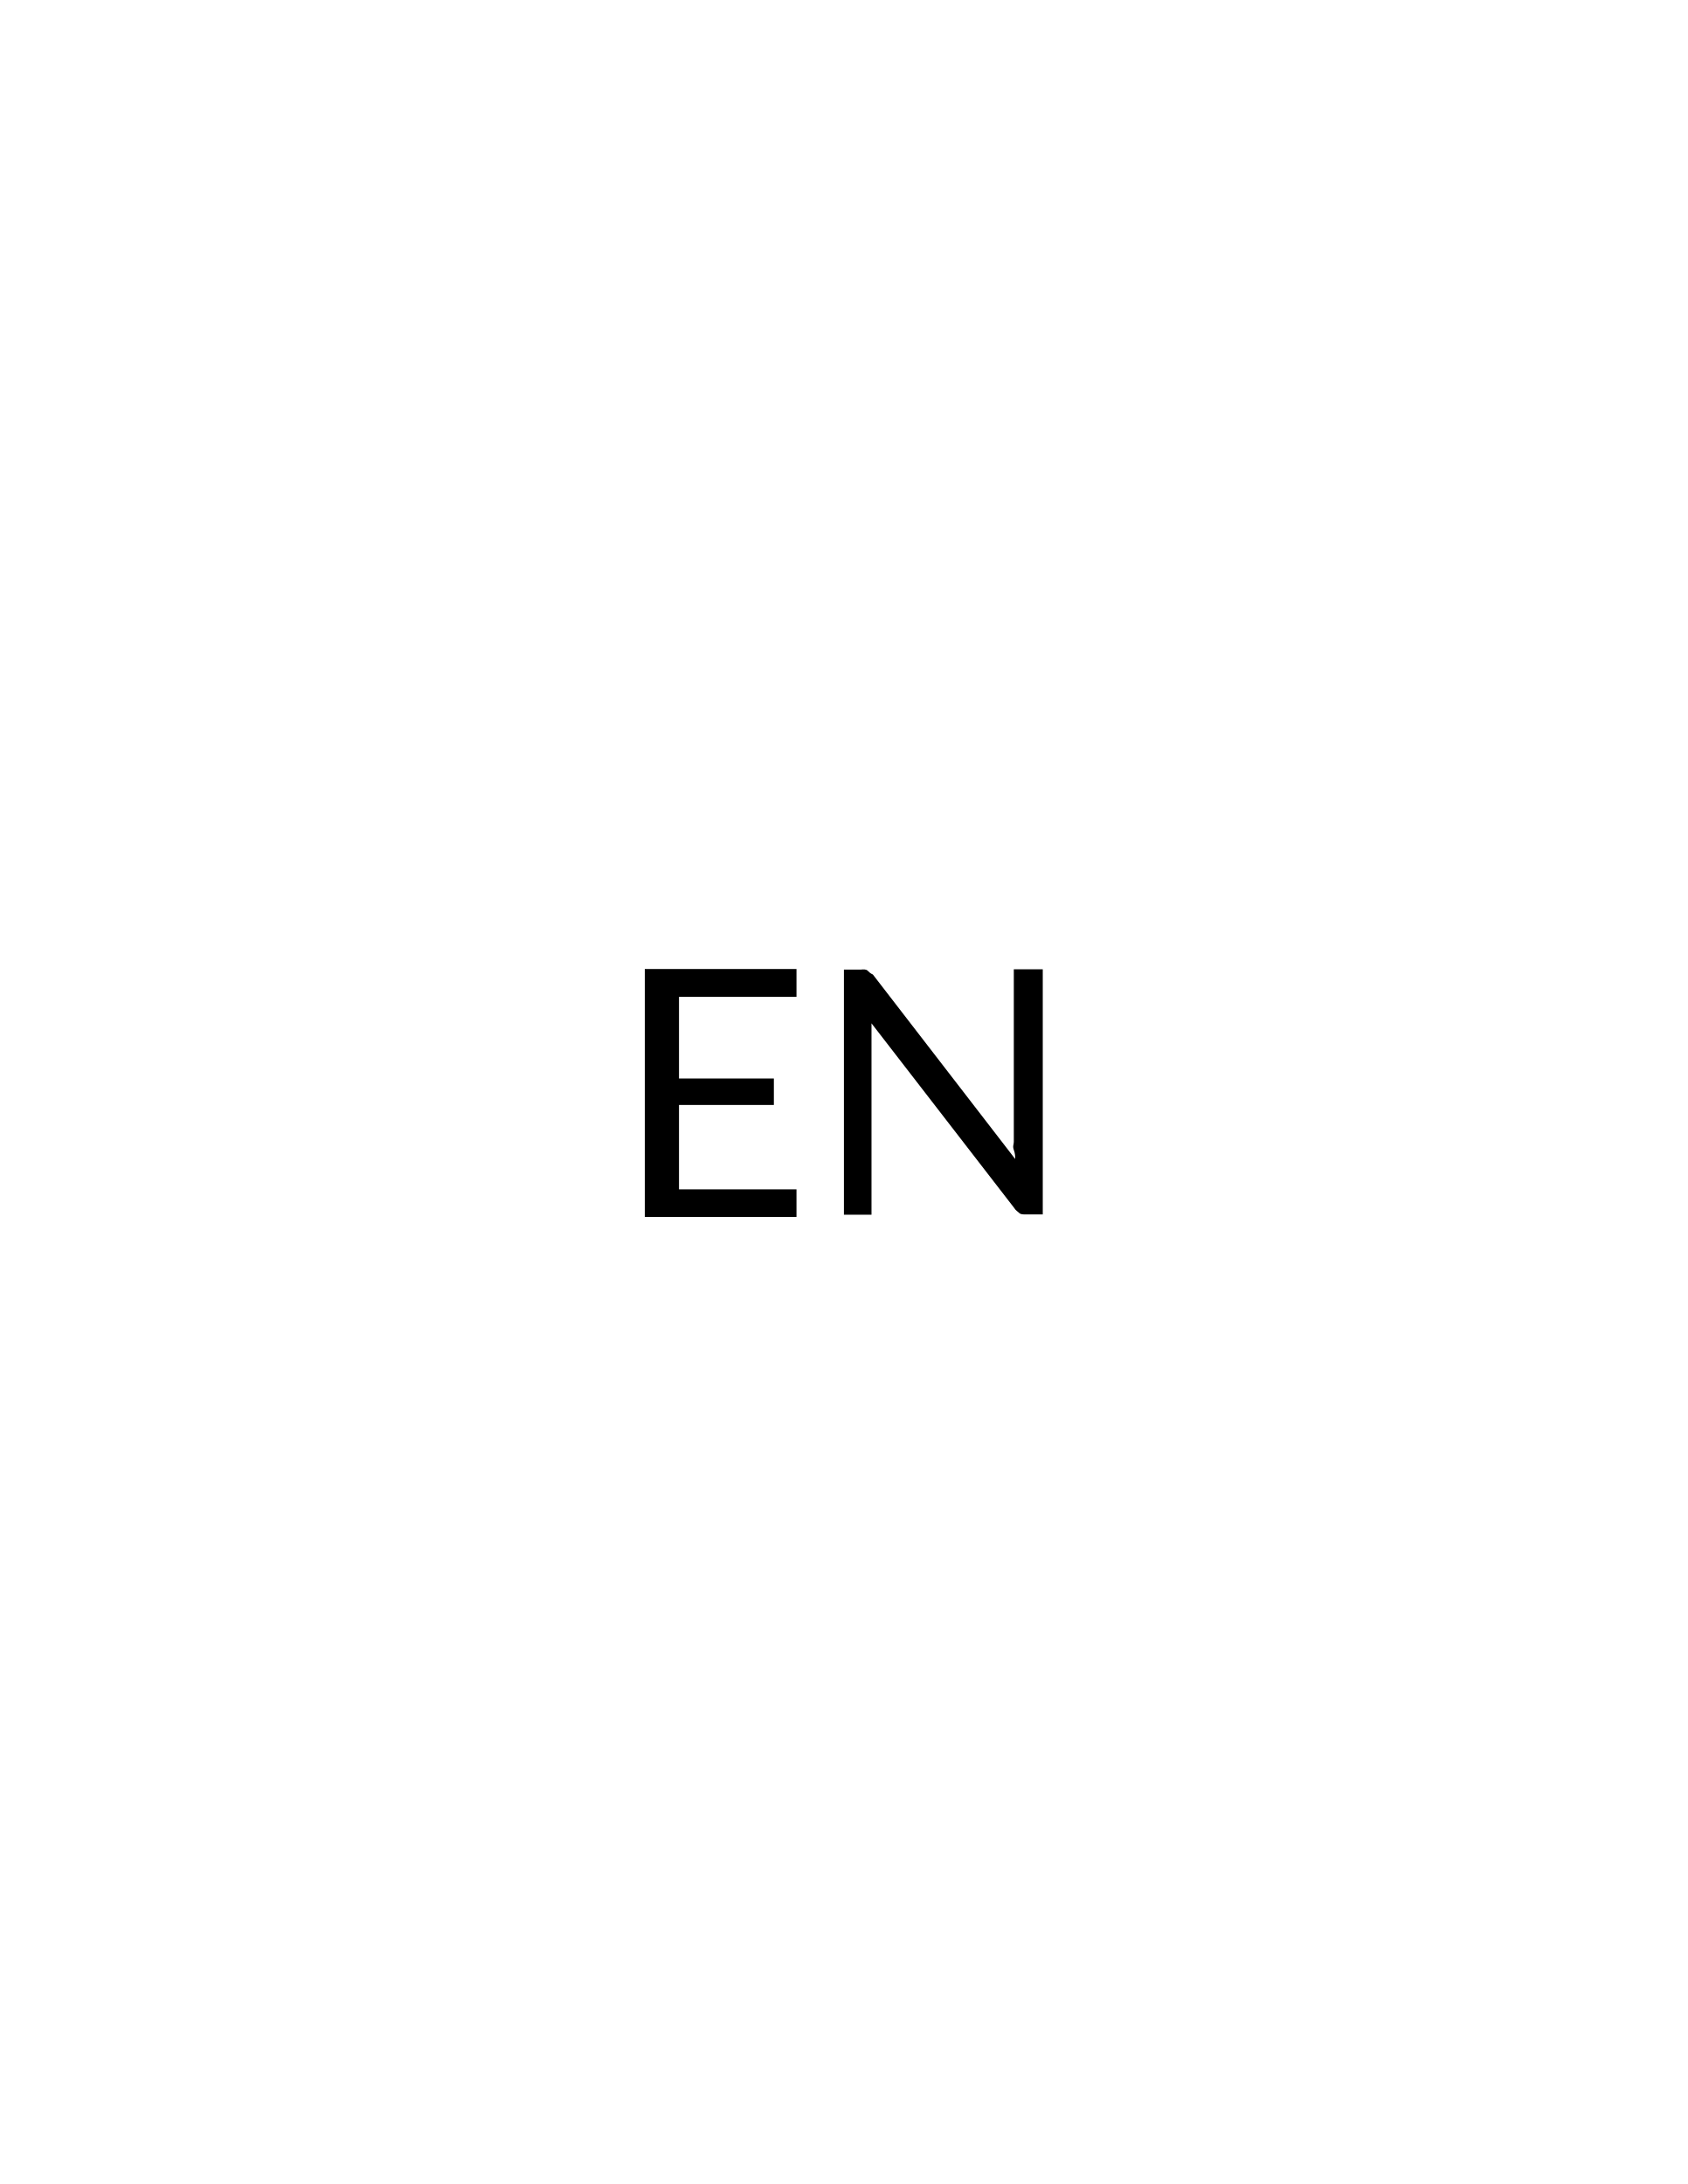
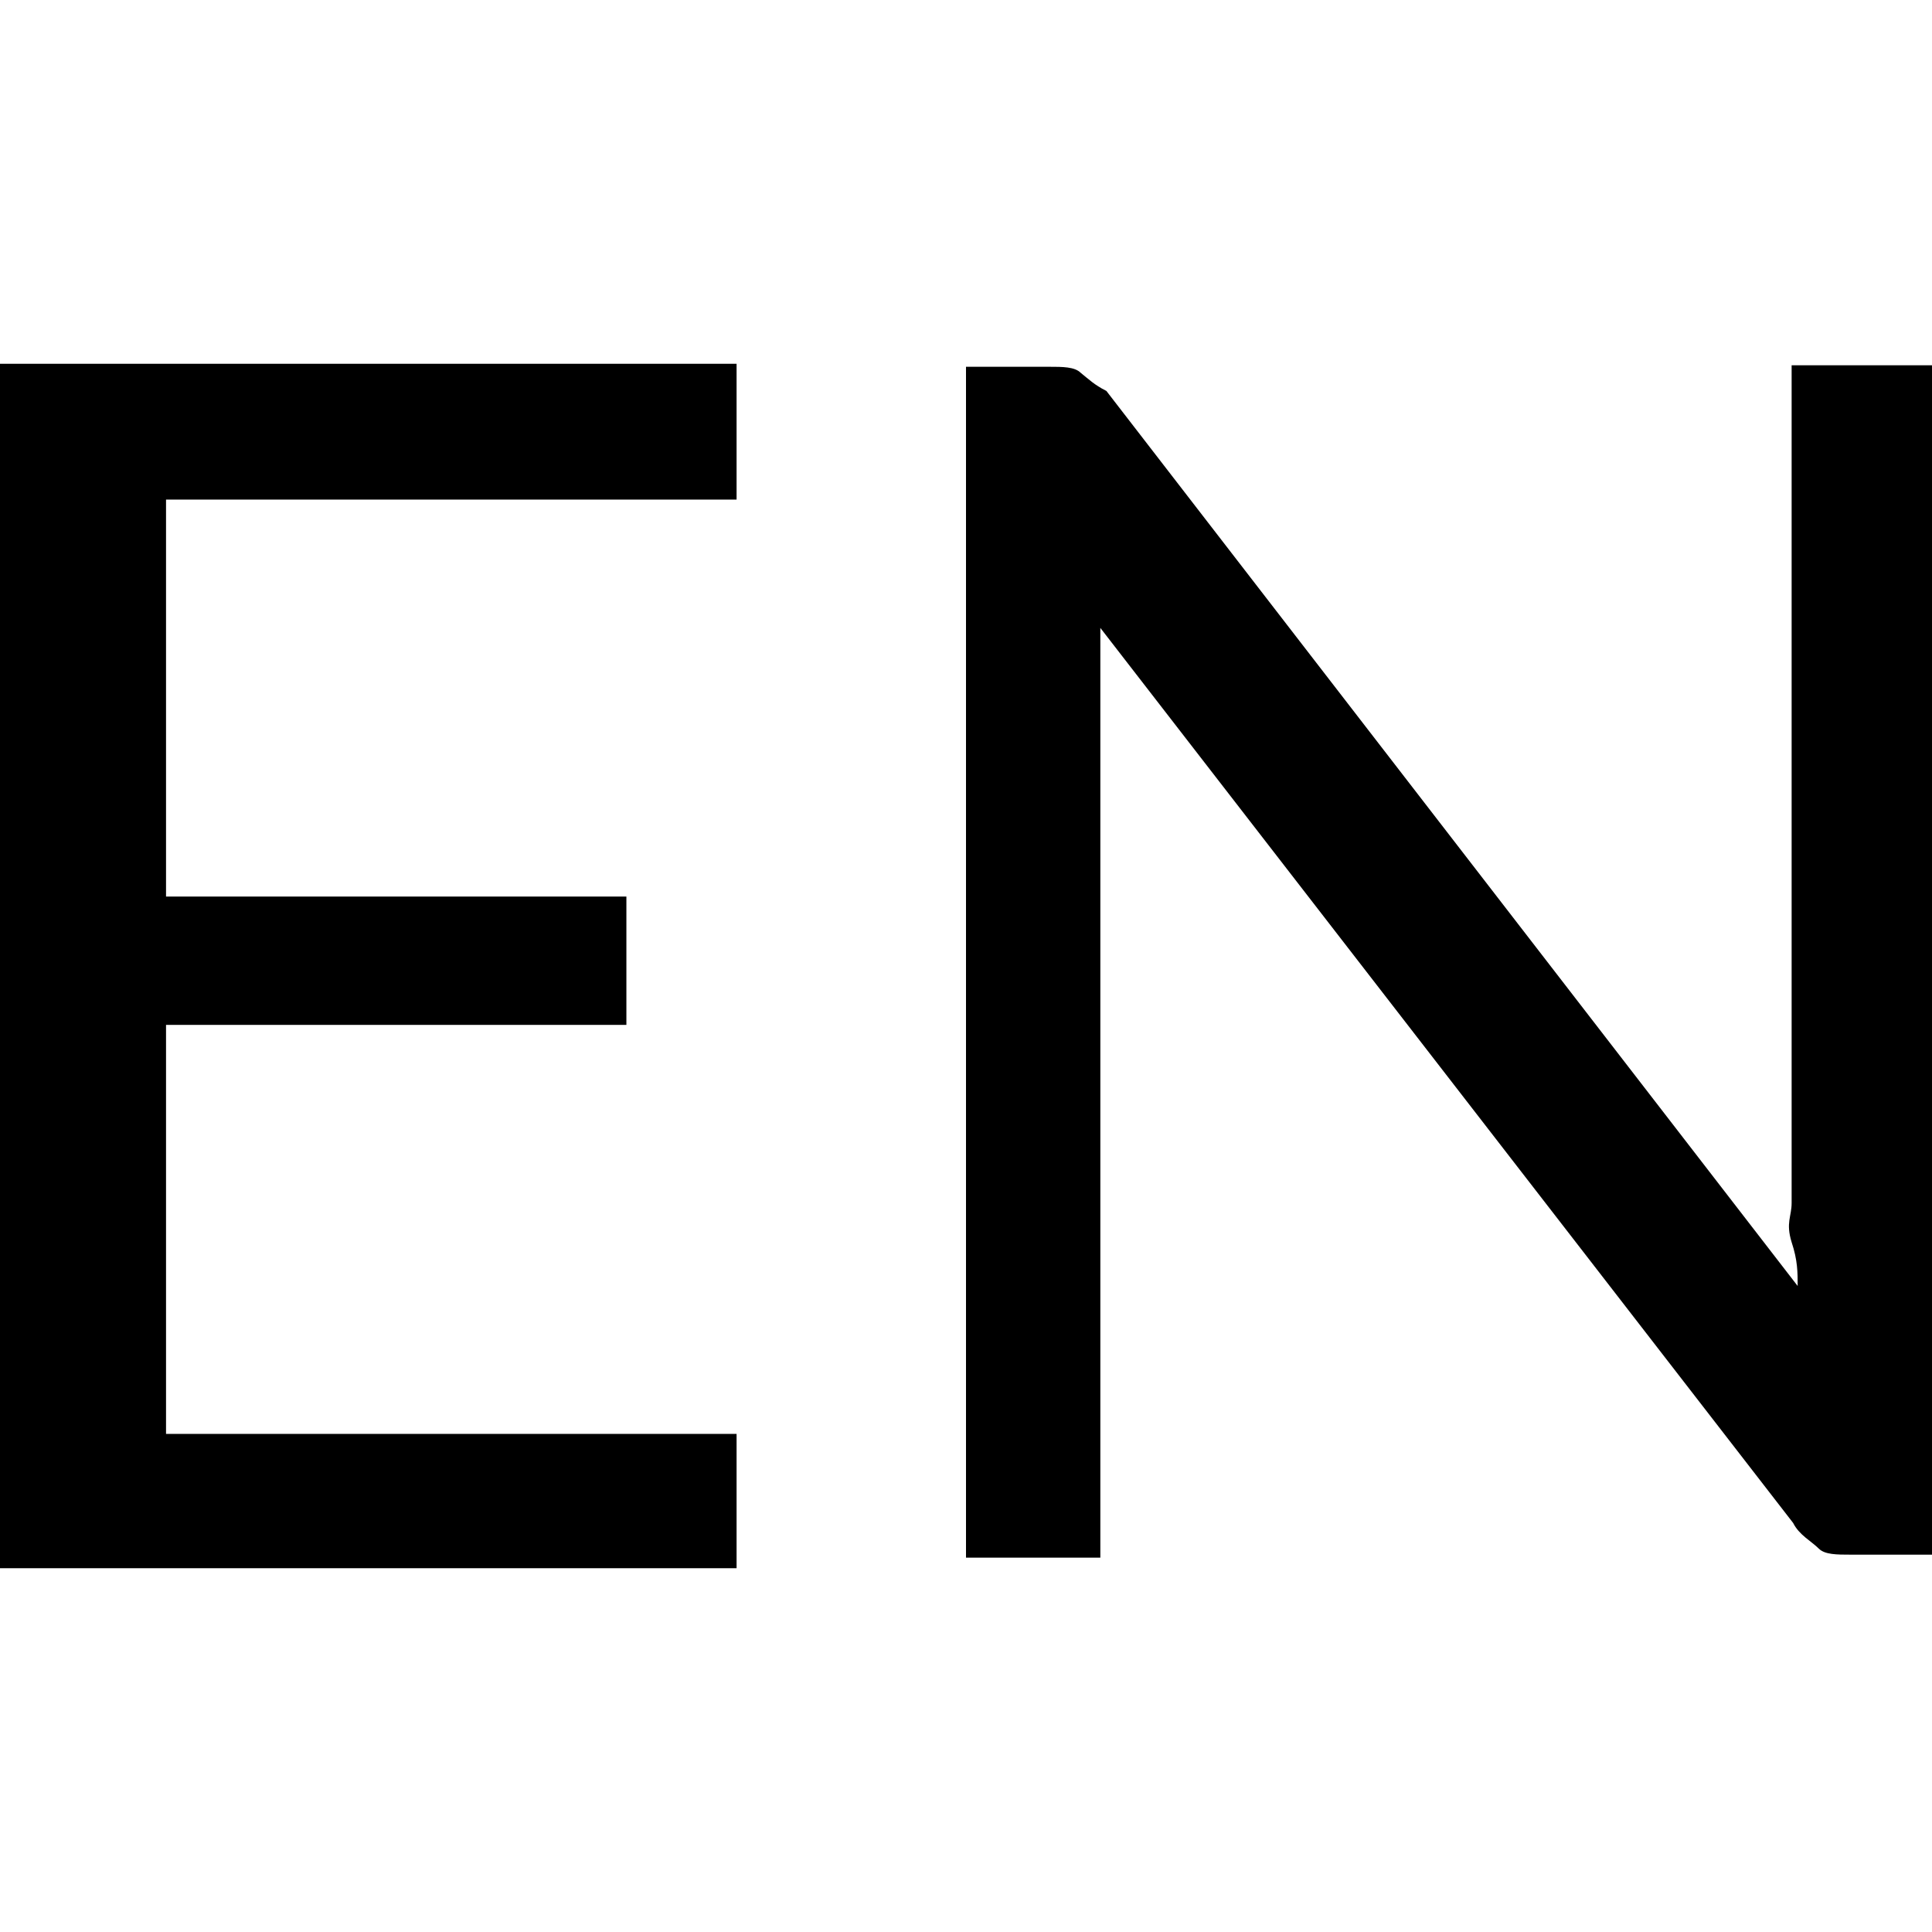
- <svg xmlns="http://www.w3.org/2000/svg" version="1.1" id="Calque_1" x="0px" y="0px" viewBox="0 0 612 792" enable-background="new 0 0 612 792" xml:space="preserve">
-   <path d="M288.8,351.5v10h-42.6v29.6h34.4v9.6h-34.4v30.6h42.6v10h-55v-89.9H288.8z" />
-   <path d="M314.6,352c0.5,0.5,1,1,1.9,1.4l51.6,66.9c0-1,0-1.9-0.5-3.3s0-1.9,0-2.9v-62.6h10.5v88.9H372c-1,0-1.9,0-2.4-0.5  s-1.4-1-1.9-1.9L316,371.1c0,1,0,1.9,0,2.9s0,1.9,0,2.9v63.6h-10v-88.9h6.2C313.2,351.5,314.1,351.5,314.6,352z" />
+ <svg xmlns="http://www.w3.org/2000/svg" version="1.1" id="Calque_1" x="0px" y="0px" viewBox="184 259.8 128 128" enable-background="new 184 259.8 128 128" xml:space="preserve">
+   <path d="M184,363.7h48.8v-8.9H195v-27.1h30.5v-8.5H195v-26.3h37.8v-9H184V363.7z M302.7,284v55.5c0,0.9-0.4,1.3,0,2.6  c0.4,1.2,0.4,2,0.4,2.9l-45.8-59.3c-0.8-0.4-1.2-0.8-1.7-1.2c-0.4-0.4-1.2-0.4-2.1-0.4H248v78.9h8.9v-61.6l45.9,59.3  c0.4,0.8,1.2,1.2,1.7,1.7c0.4,0.4,1.2,0.4,2.1,0.4h5.4V284H302.7z" />
</svg>
